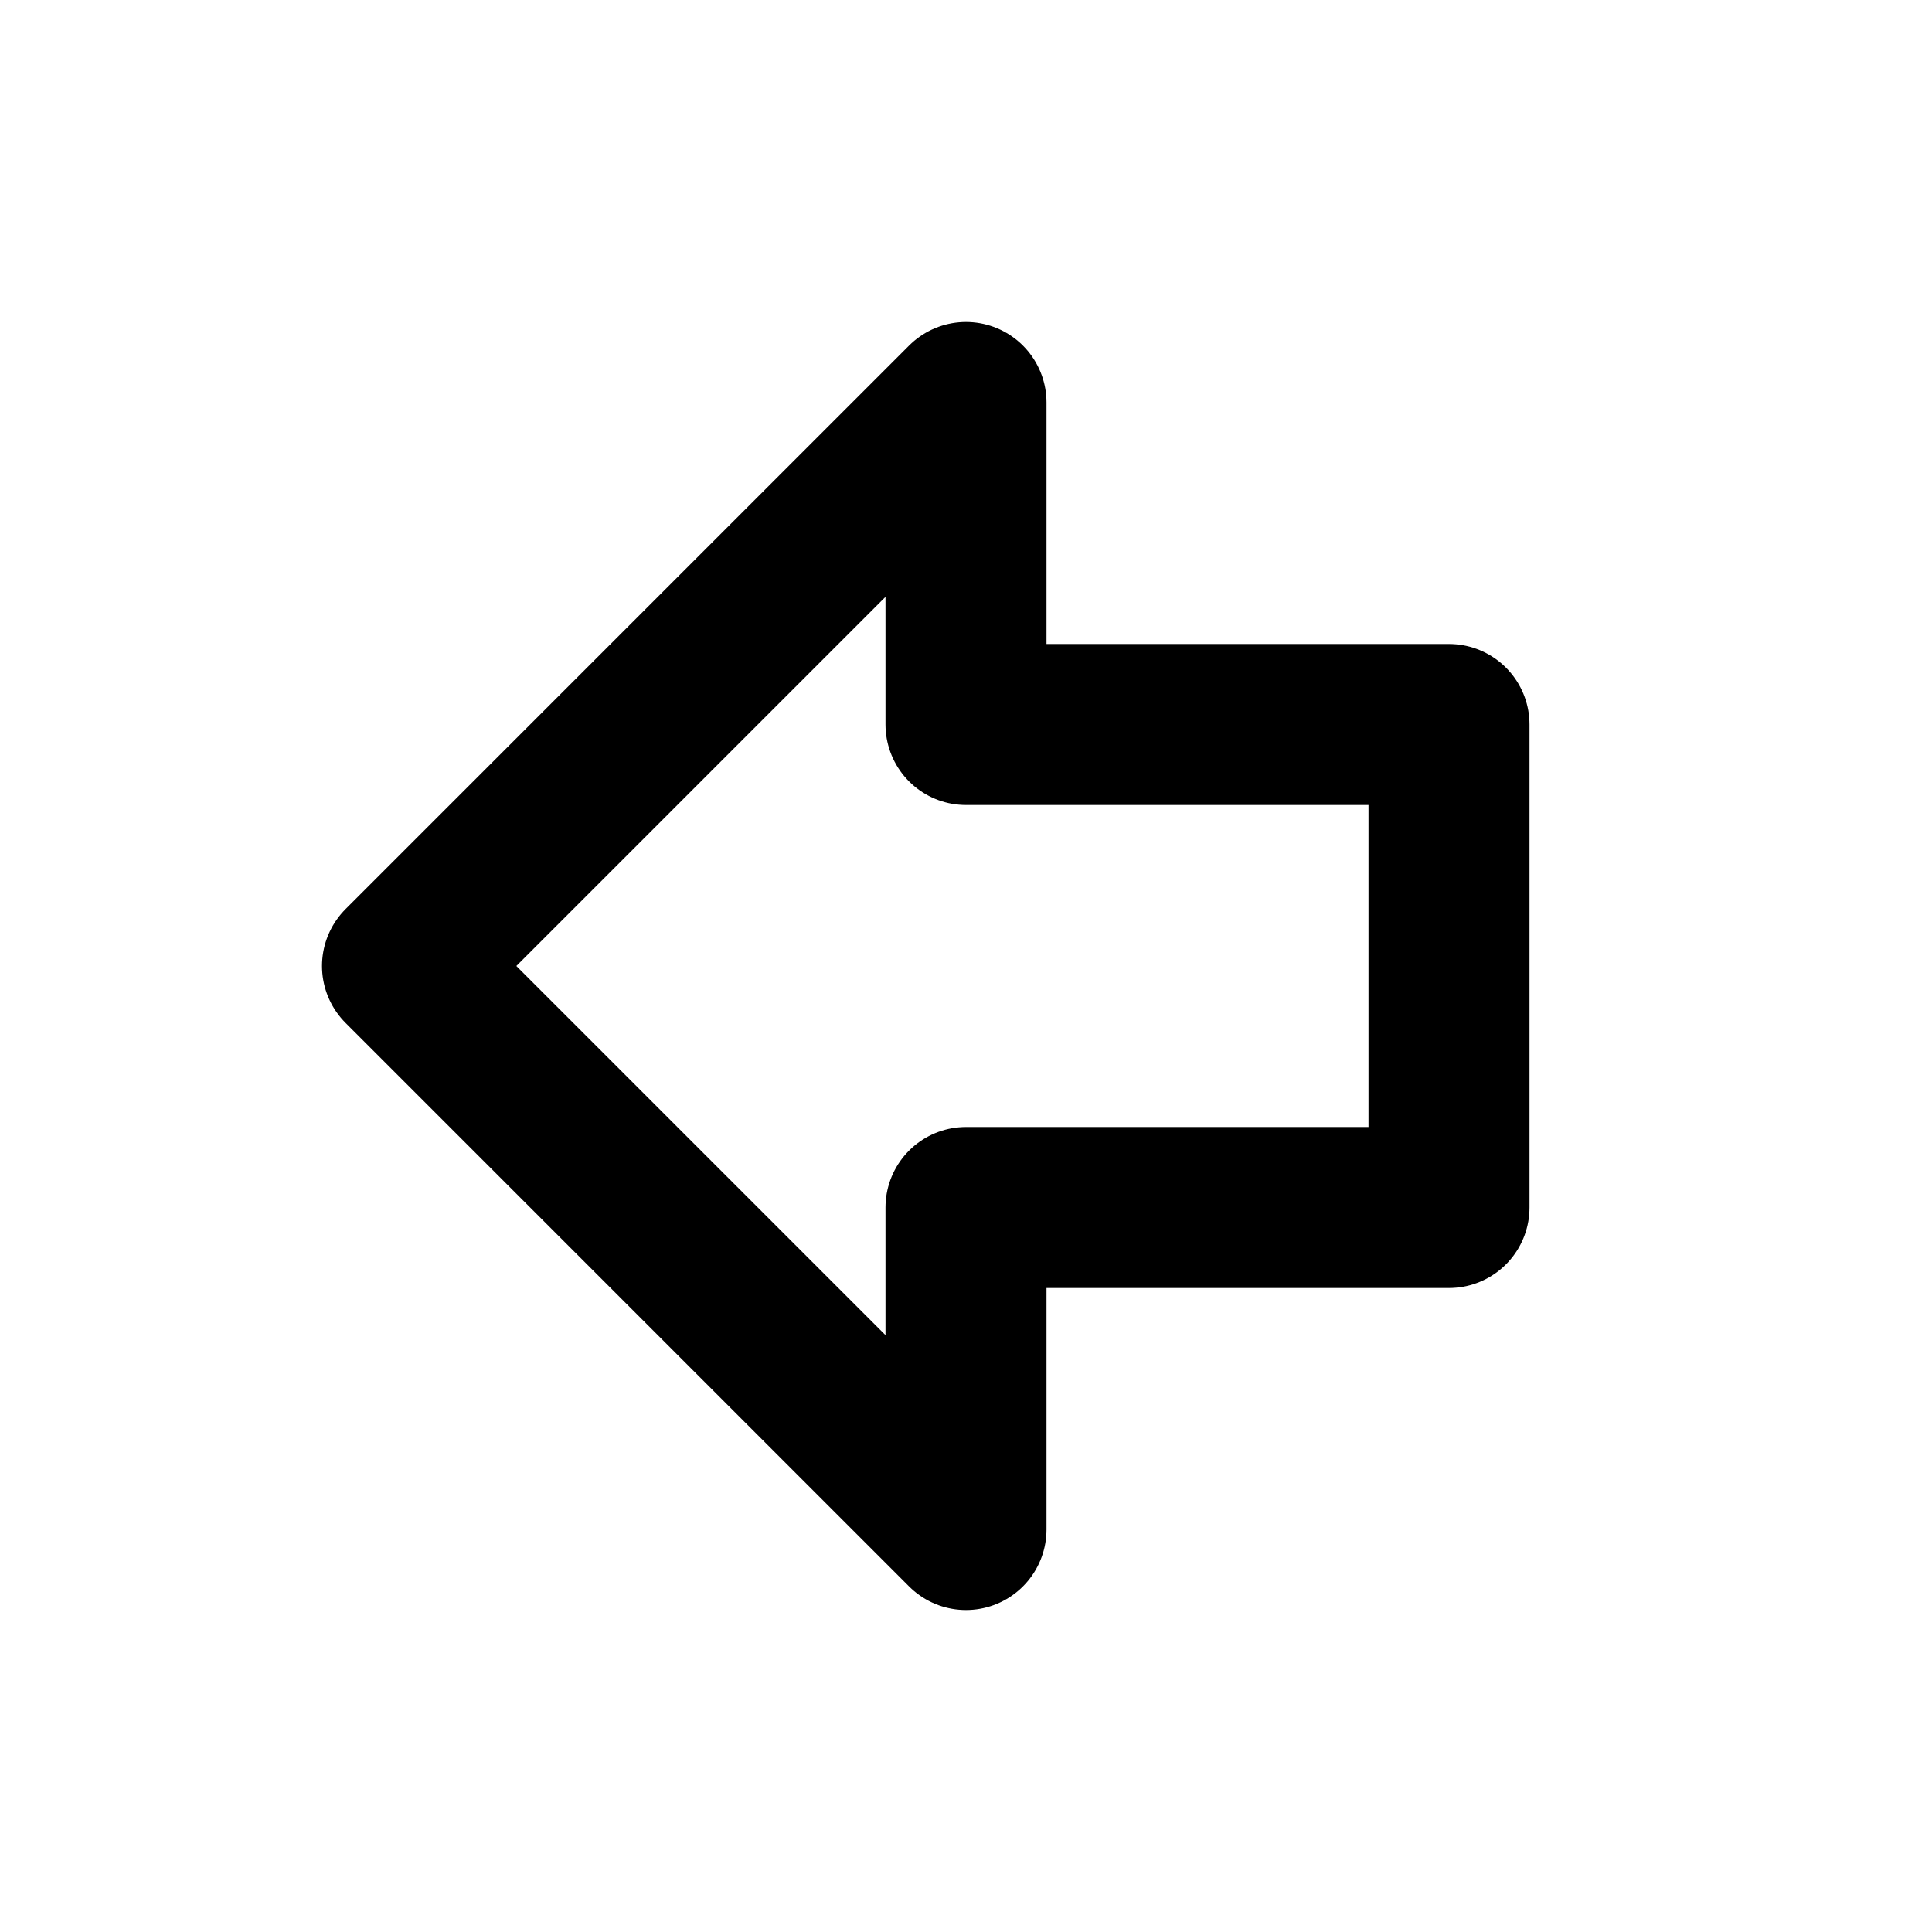
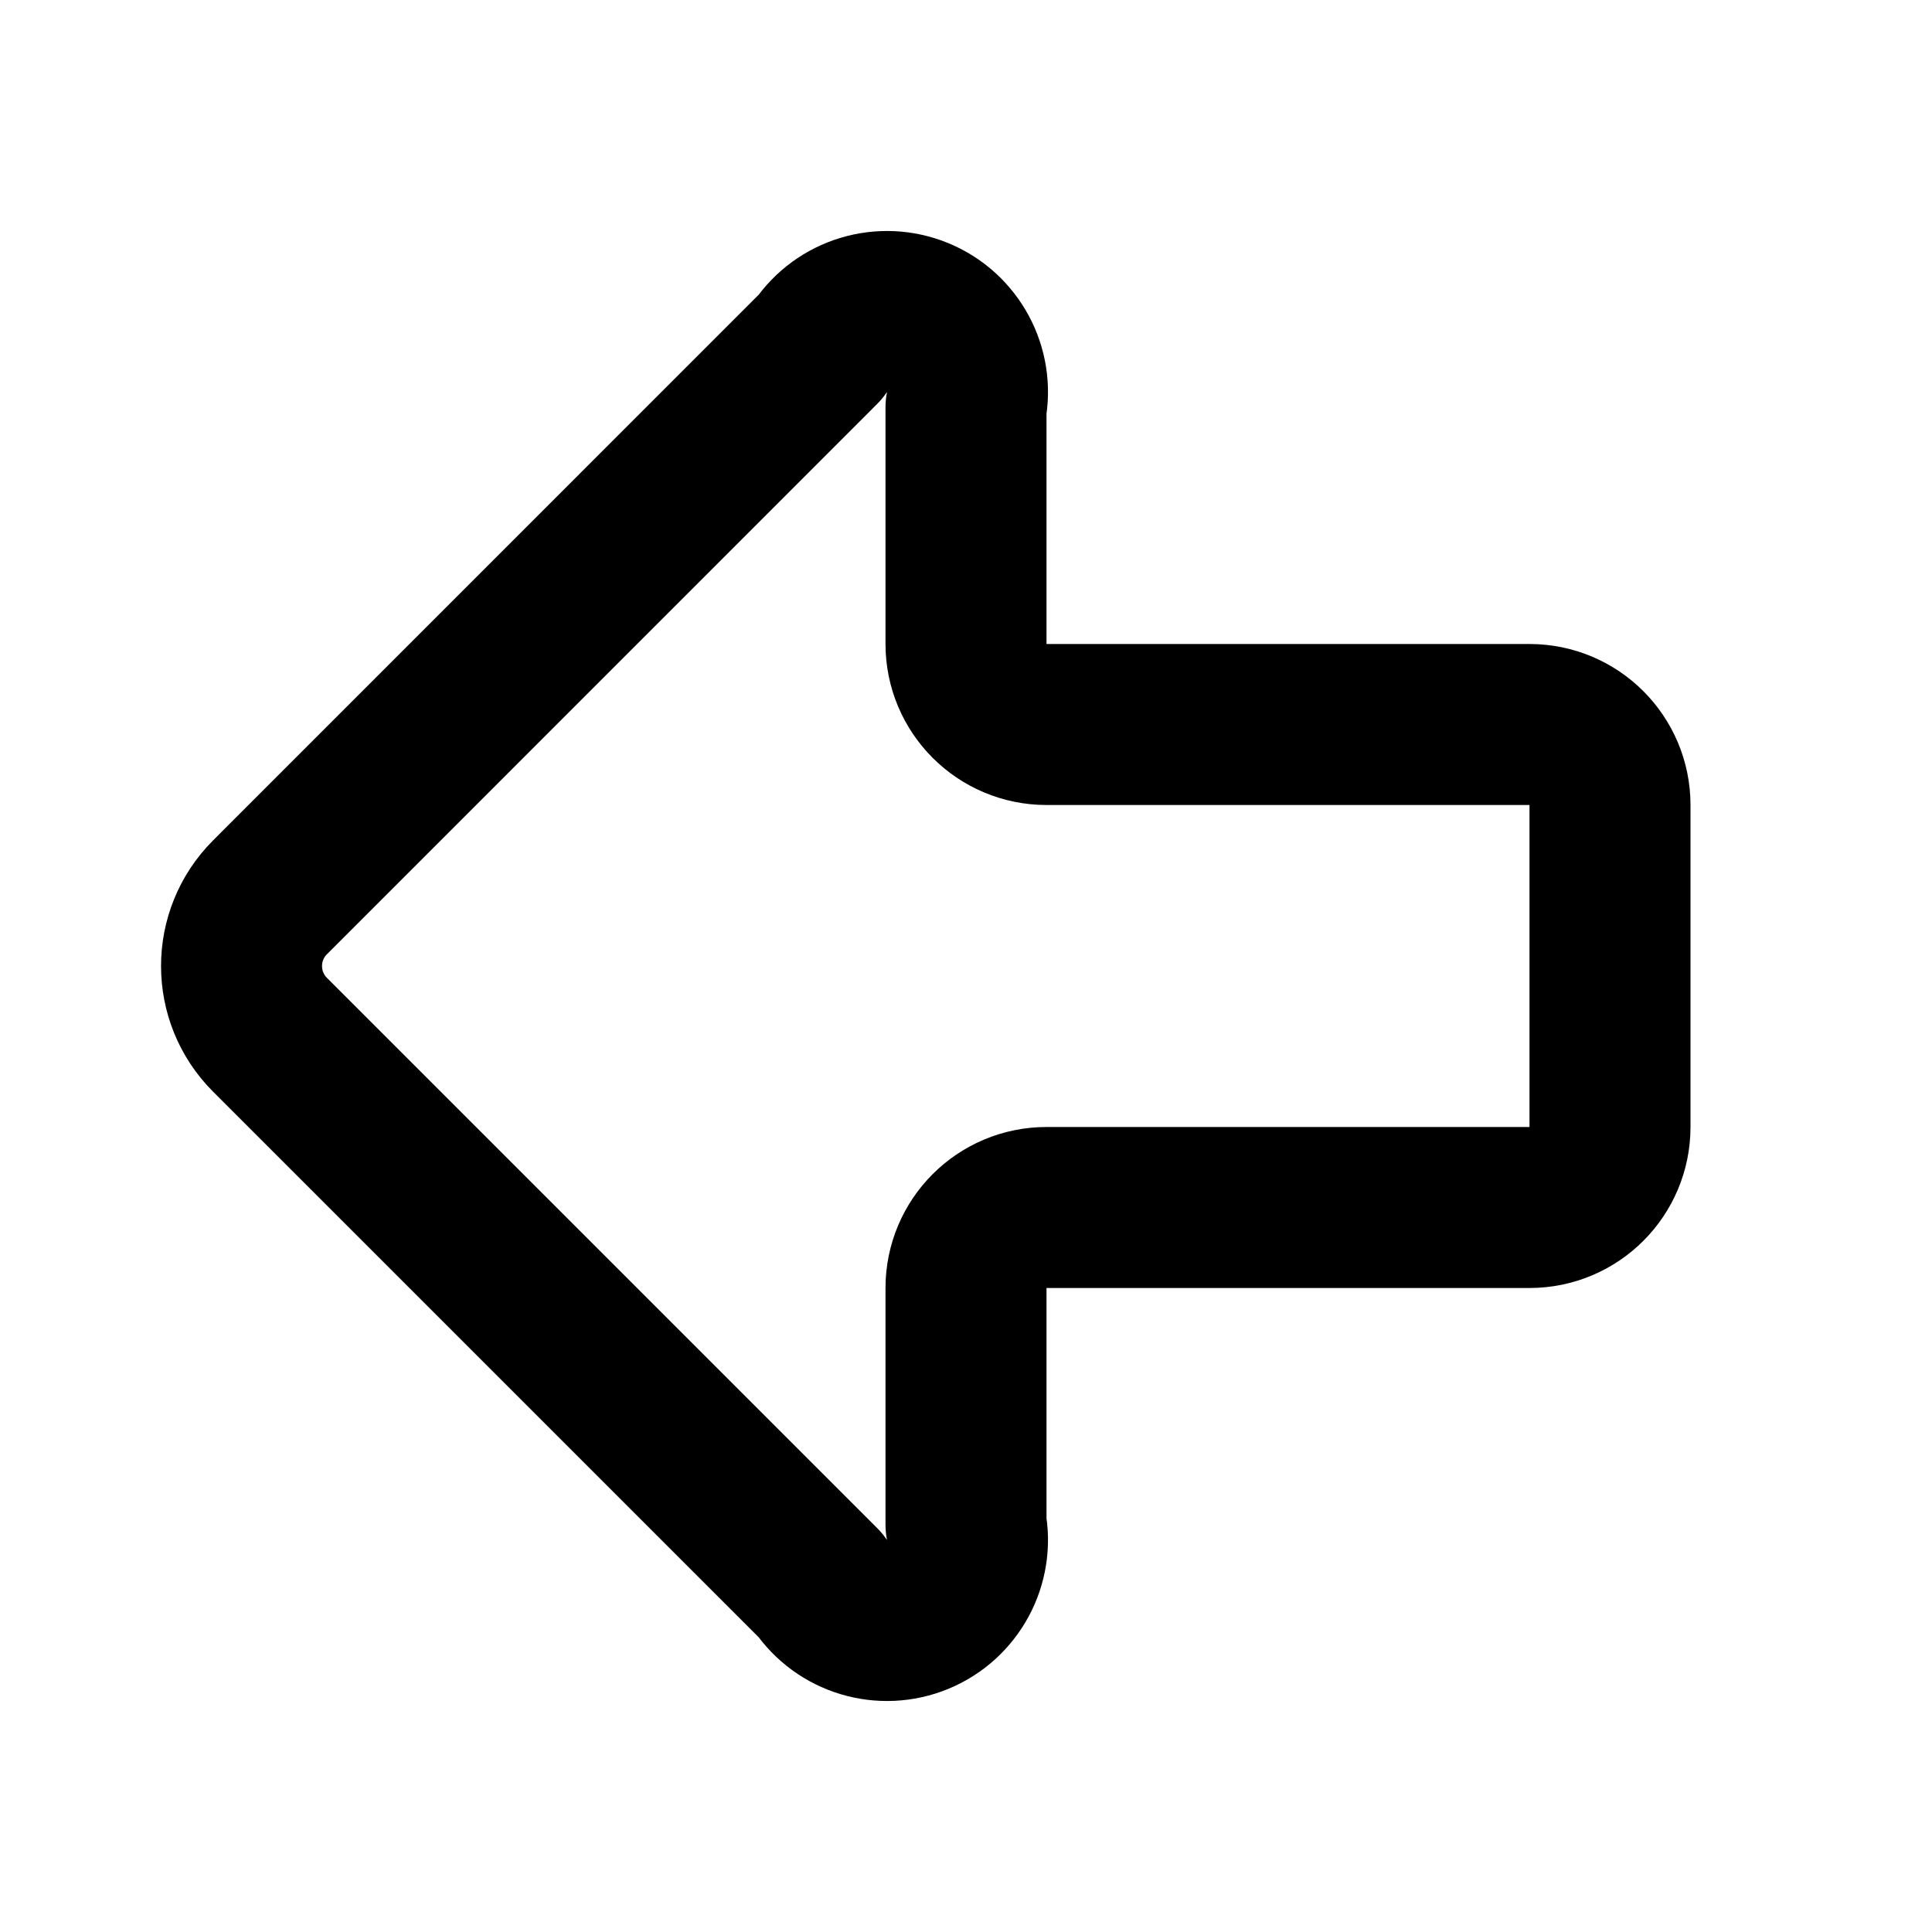
<svg xmlns="http://www.w3.org/2000/svg" width="24" height="24" viewBox="0 0 24 24" fill="none" stroke="currentColor" stroke-width="2" stroke-linecap="round" stroke-linejoin="round">
-   <path d="M18 15h-6v4l-7-7 7-7v4h6v6z" />
+   <path d="M13 9a1 1 0 0 1-1-1V5.061a1 1 0 0 0-1.811-.75l-6.835 6.836a1.207 1.207 0 0 0 0 1.707l6.835 6.835a1 1 0 0 0 1.811-.75V16a1 1 0 0 1 1-1h6a1 1 0 0 0 1-1v-4a1 1 0 0 0-1-1z" />
</svg>
